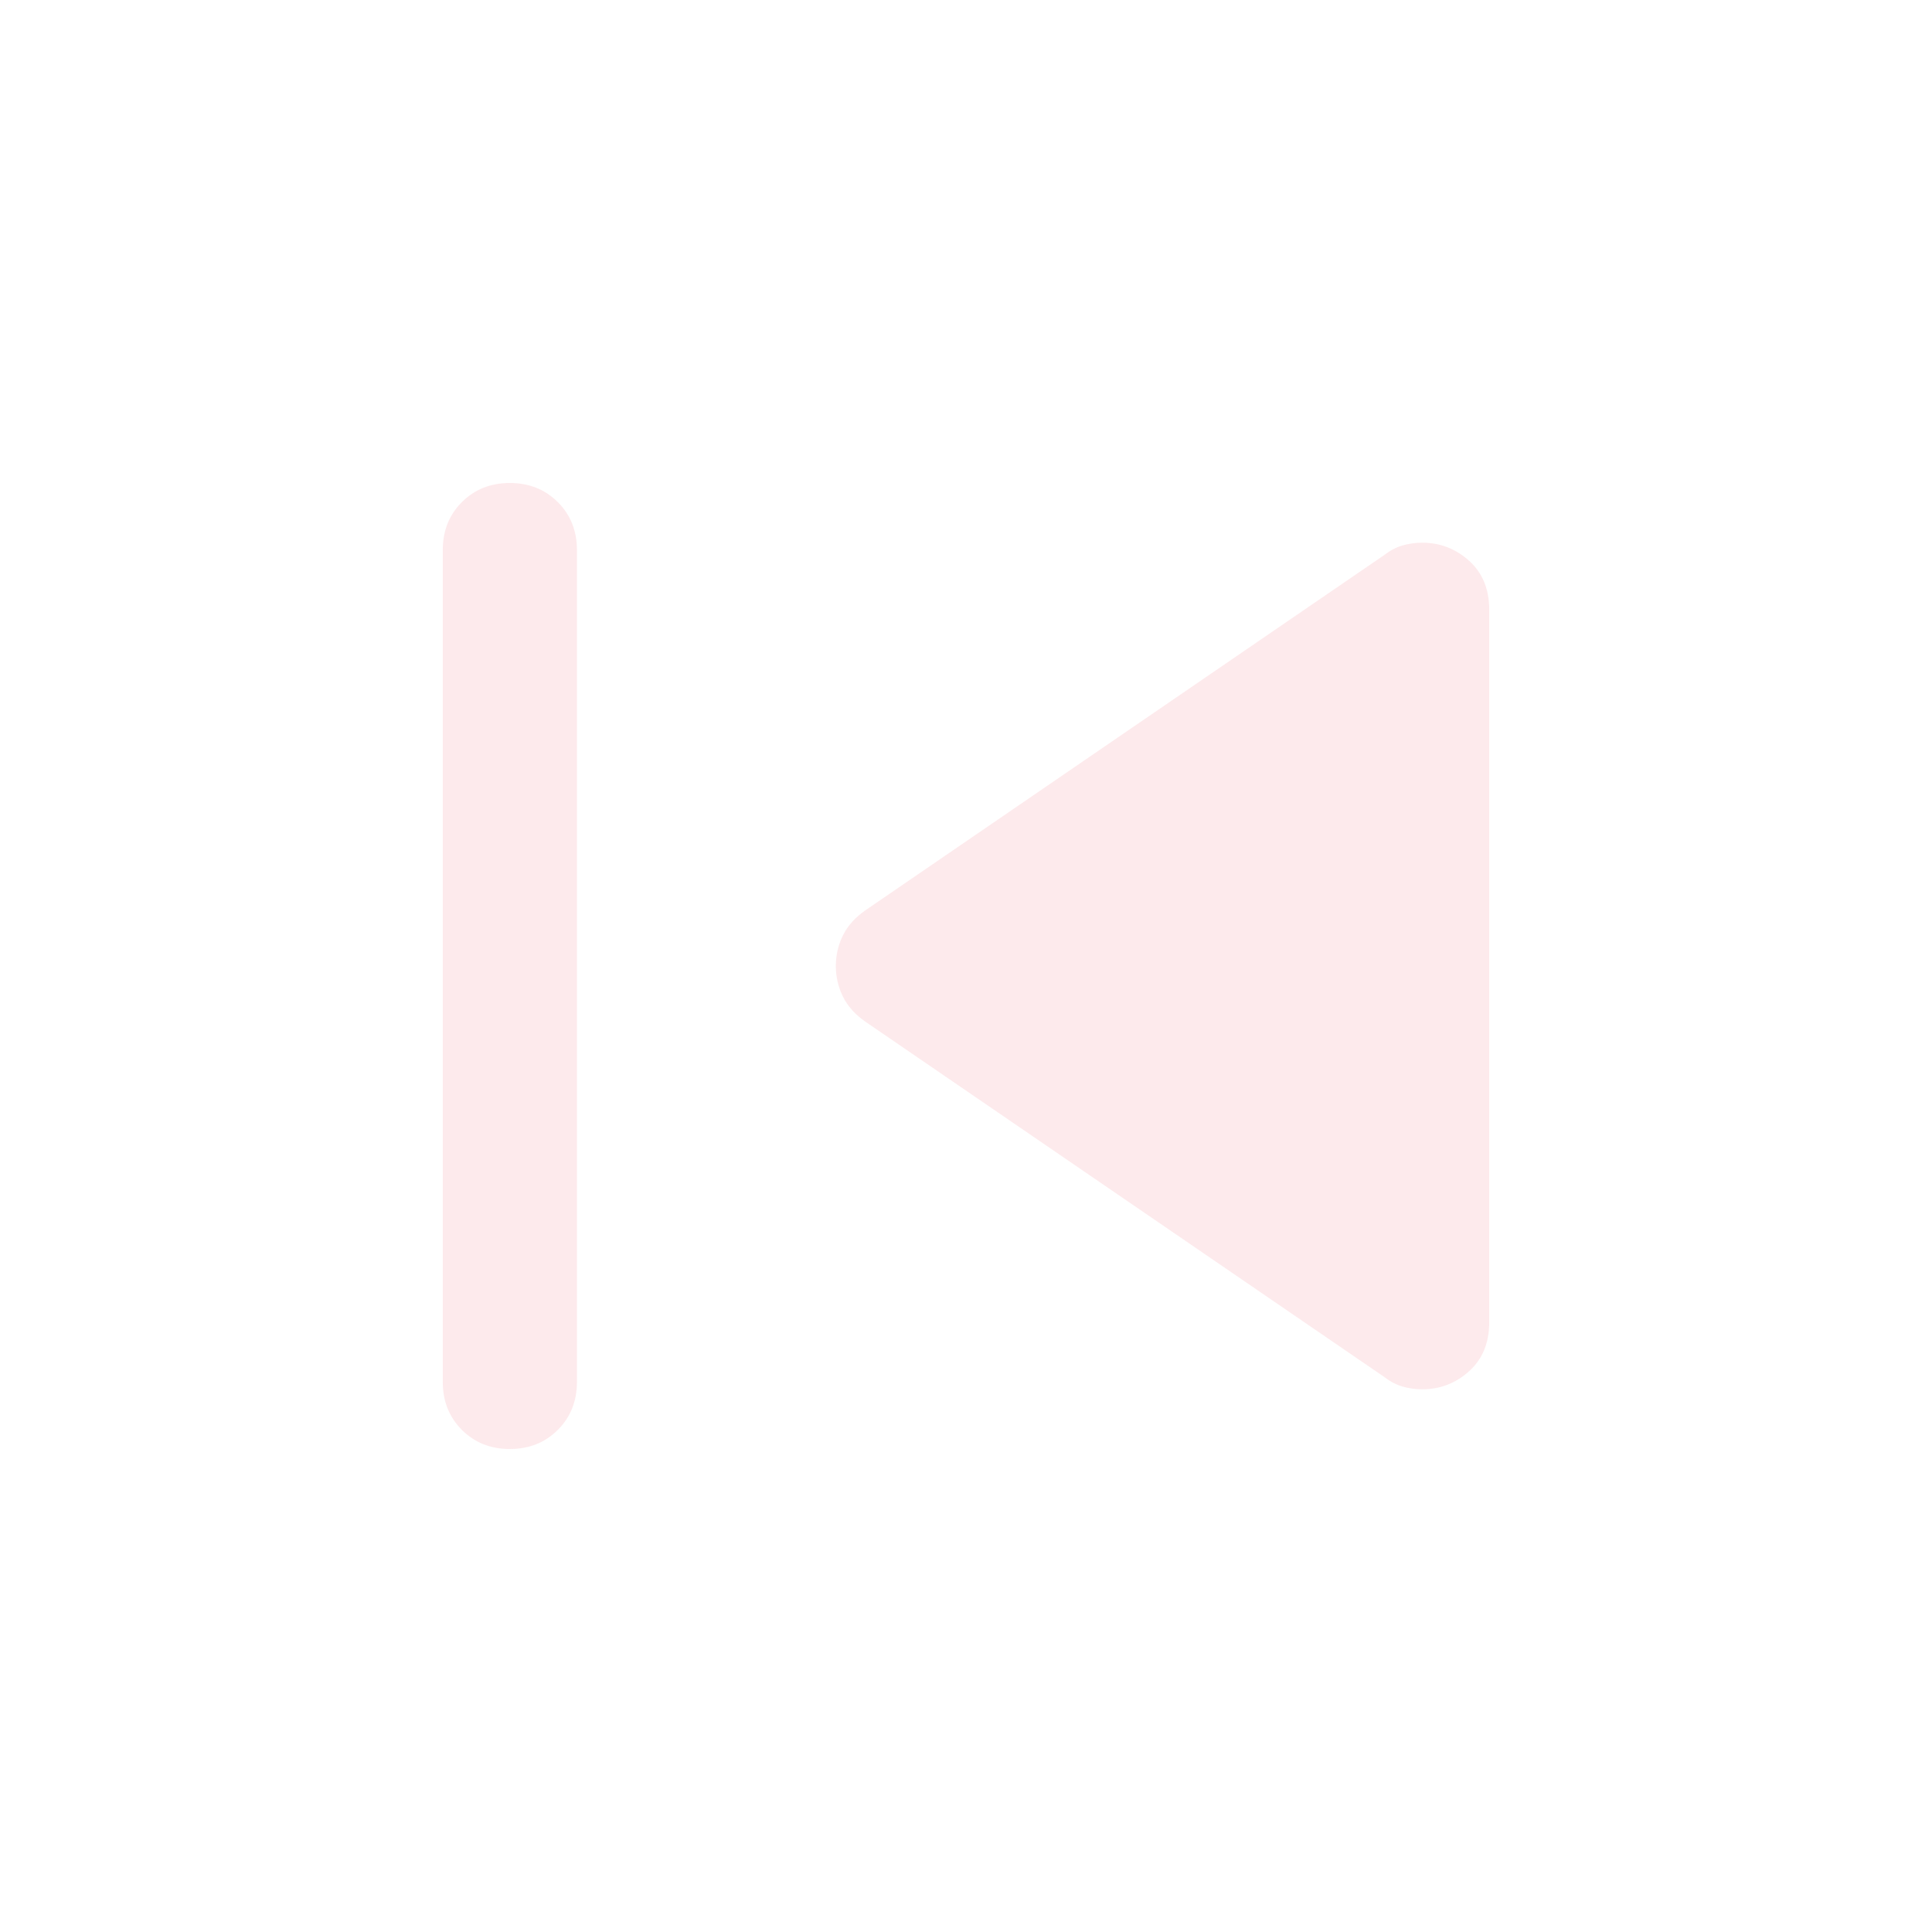
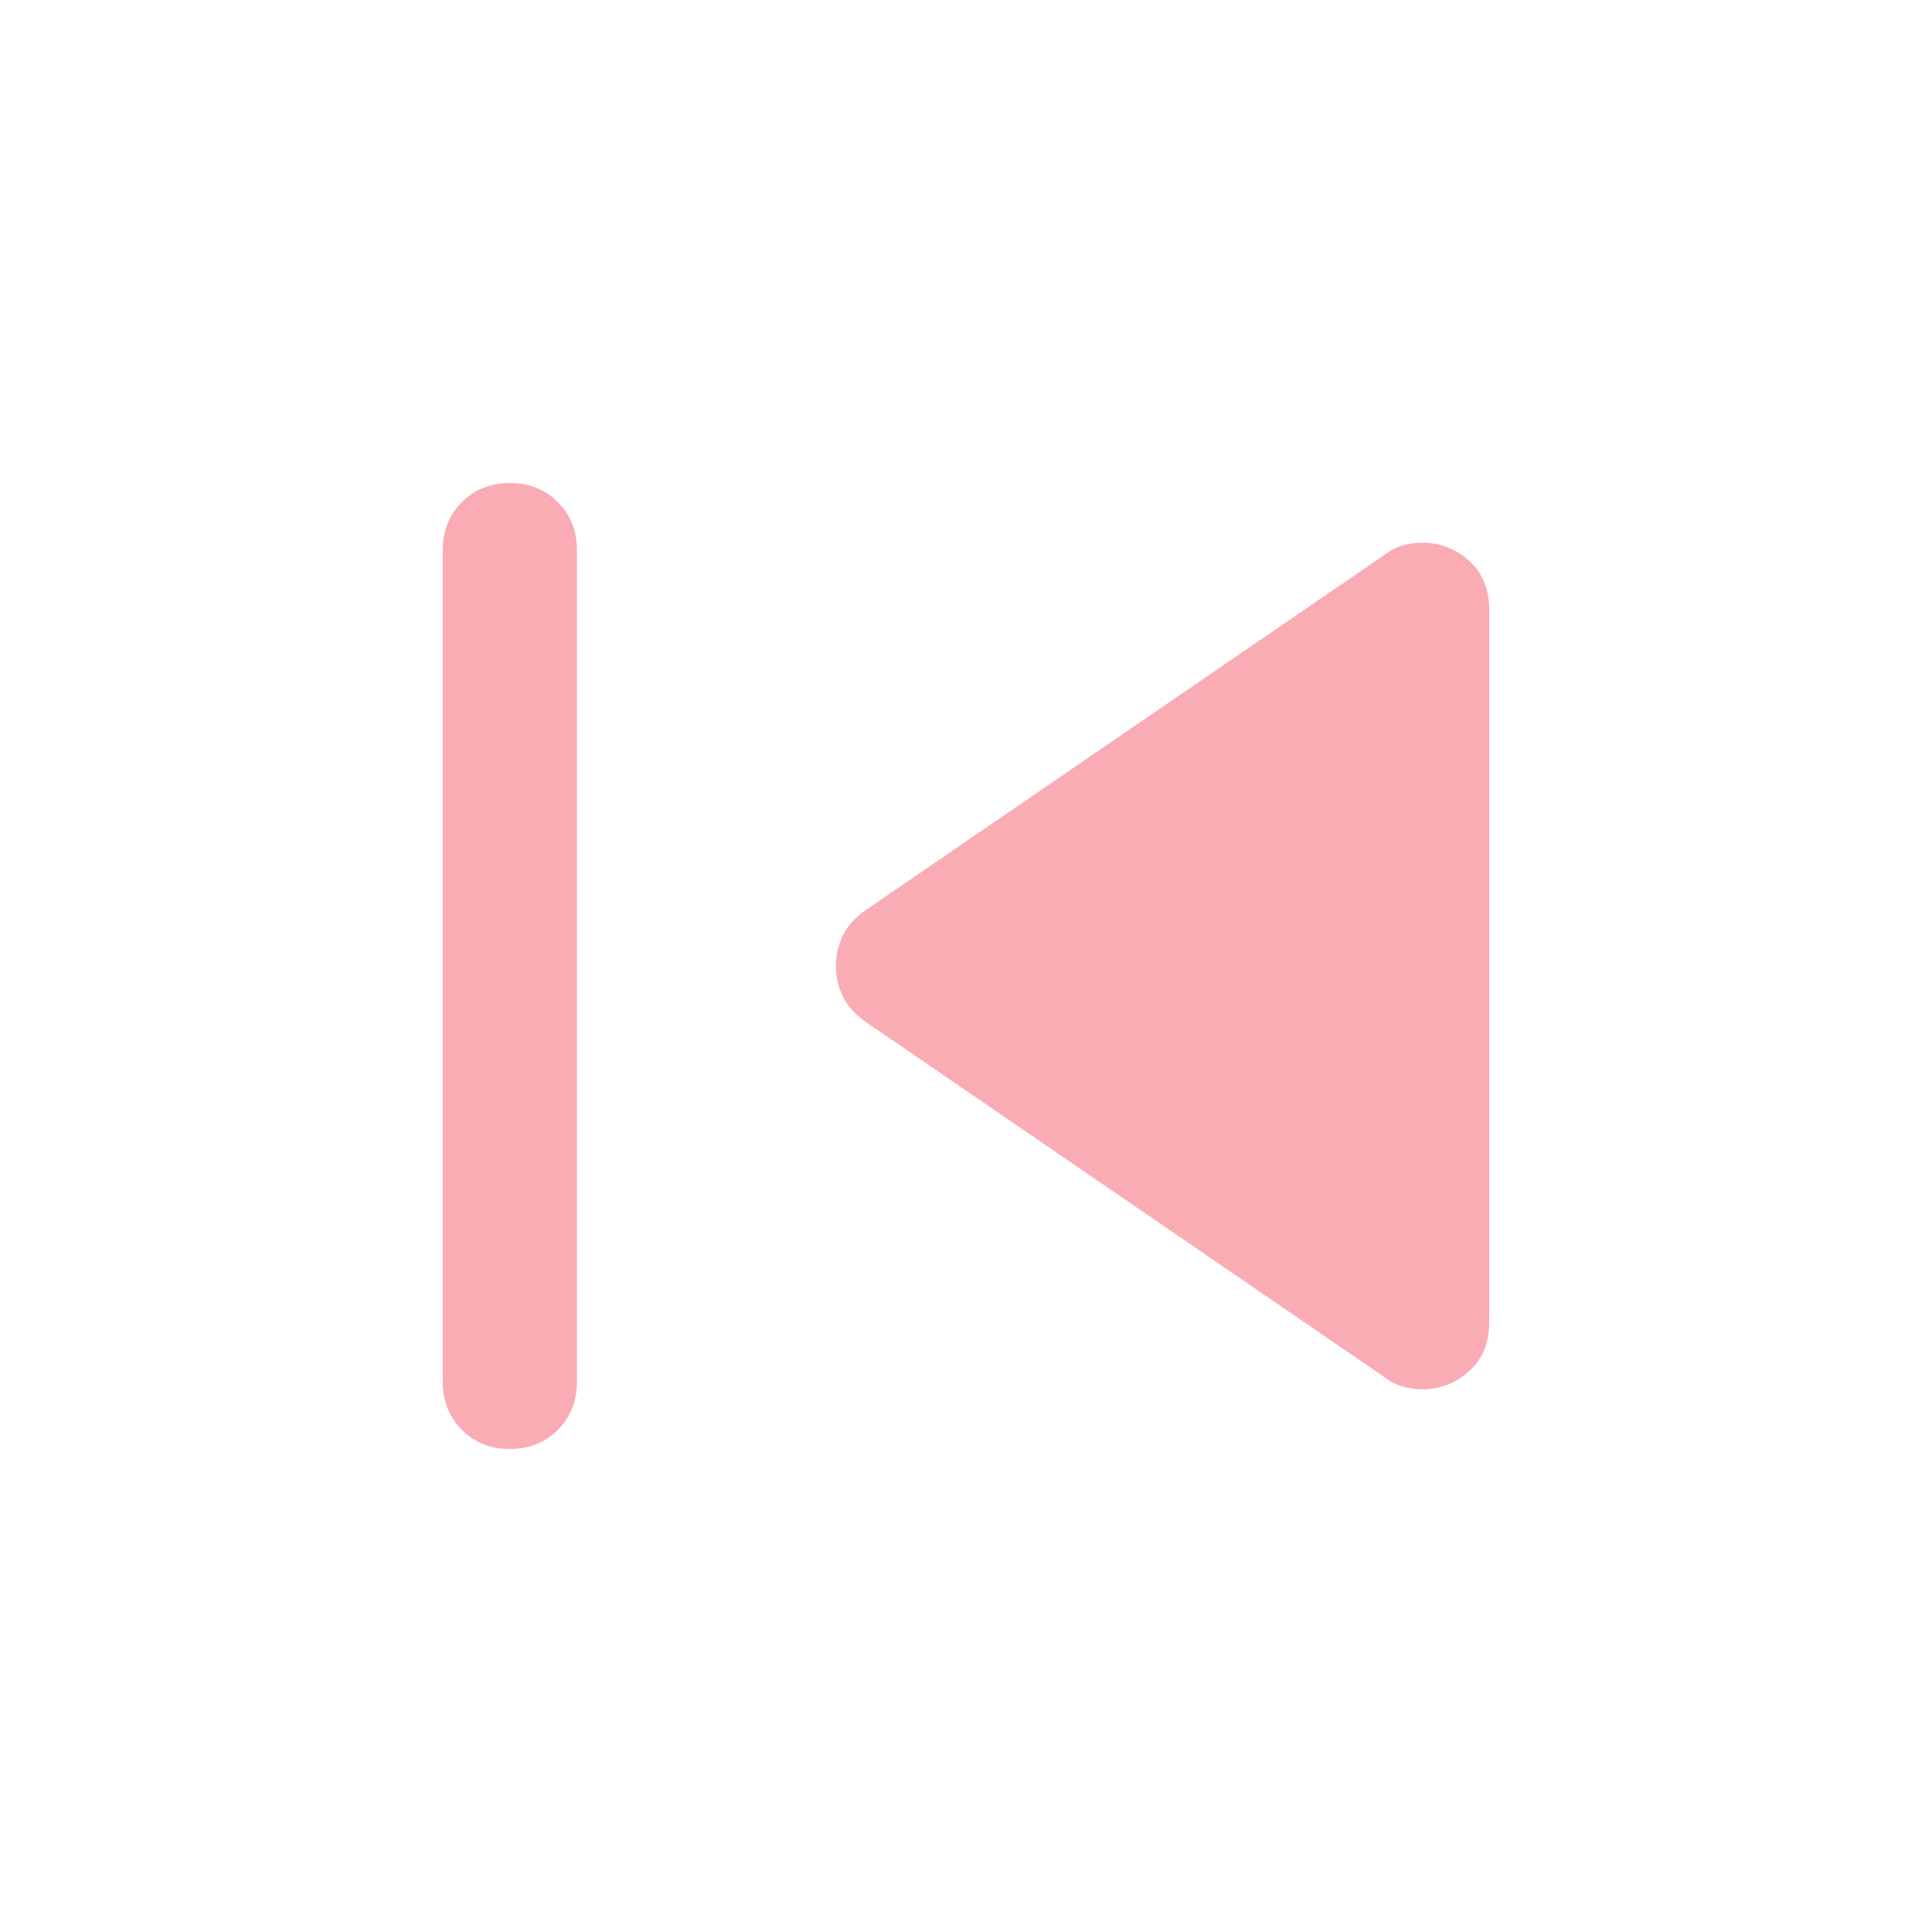
<svg xmlns="http://www.w3.org/2000/svg" preserveAspectRatio="none" overflow="visible" style="display: block;" width="40" height="40" viewBox="0 0 40 40" fill="none">
  <g id="skip_previous">
    <mask id="mask0_0_18" style="mask-type:alpha" maskUnits="userSpaceOnUse" x="0" y="0" width="40" height="40">
      <rect id="Bounding box" width="40" height="40" fill="#D9D9D9" />
    </mask>
    <g mask="url(#mask0_0_18)">
-       <path id="skip_previous_2" d="M9.167 28.611V11.389C9.167 10.991 9.299 10.66 9.562 10.396C9.826 10.132 10.157 10 10.555 10C10.954 10 11.285 10.132 11.549 10.396C11.813 10.66 11.945 10.991 11.945 11.389V28.611C11.945 29.009 11.813 29.34 11.549 29.604C11.285 29.868 10.954 30 10.555 30C10.157 30 9.826 29.868 9.562 29.604C9.299 29.34 9.167 29.009 9.167 28.611ZM28.667 28.514L17.917 21.153C17.704 21.005 17.549 20.831 17.451 20.632C17.354 20.433 17.305 20.222 17.305 20C17.305 19.778 17.354 19.567 17.451 19.368C17.549 19.169 17.704 18.995 17.917 18.847L28.667 11.486C28.787 11.393 28.912 11.329 29.042 11.292C29.171 11.255 29.306 11.236 29.445 11.236C29.815 11.236 30.139 11.361 30.417 11.611C30.694 11.861 30.833 12.199 30.833 12.625V27.375C30.833 27.801 30.694 28.139 30.417 28.389C30.139 28.639 29.815 28.764 29.445 28.764C29.306 28.764 29.171 28.745 29.042 28.708C28.912 28.671 28.787 28.607 28.667 28.514Z" fill="#FAACB5" fill-opacity="0.25" />
+       <path id="skip_previous_2" d="M9.167 28.611V11.389C9.167 10.991 9.299 10.66 9.562 10.396C9.826 10.132 10.157 10 10.555 10C10.954 10 11.285 10.132 11.549 10.396C11.813 10.66 11.945 10.991 11.945 11.389V28.611C11.945 29.009 11.813 29.34 11.549 29.604C11.285 29.868 10.954 30 10.555 30C10.157 30 9.826 29.868 9.562 29.604C9.299 29.34 9.167 29.009 9.167 28.611ZM28.667 28.514L17.917 21.153C17.704 21.005 17.549 20.831 17.451 20.632C17.354 20.433 17.305 20.222 17.305 20C17.305 19.778 17.354 19.567 17.451 19.368C17.549 19.169 17.704 18.995 17.917 18.847L28.667 11.486C28.787 11.393 28.912 11.329 29.042 11.292C29.171 11.255 29.306 11.236 29.445 11.236C29.815 11.236 30.139 11.361 30.417 11.611C30.694 11.861 30.833 12.199 30.833 12.625V27.375C30.833 27.801 30.694 28.139 30.417 28.389C30.139 28.639 29.815 28.764 29.445 28.764C29.306 28.764 29.171 28.745 29.042 28.708C28.912 28.671 28.787 28.607 28.667 28.514Z" fill="#FAACB5" />
    </g>
  </g>
</svg>
